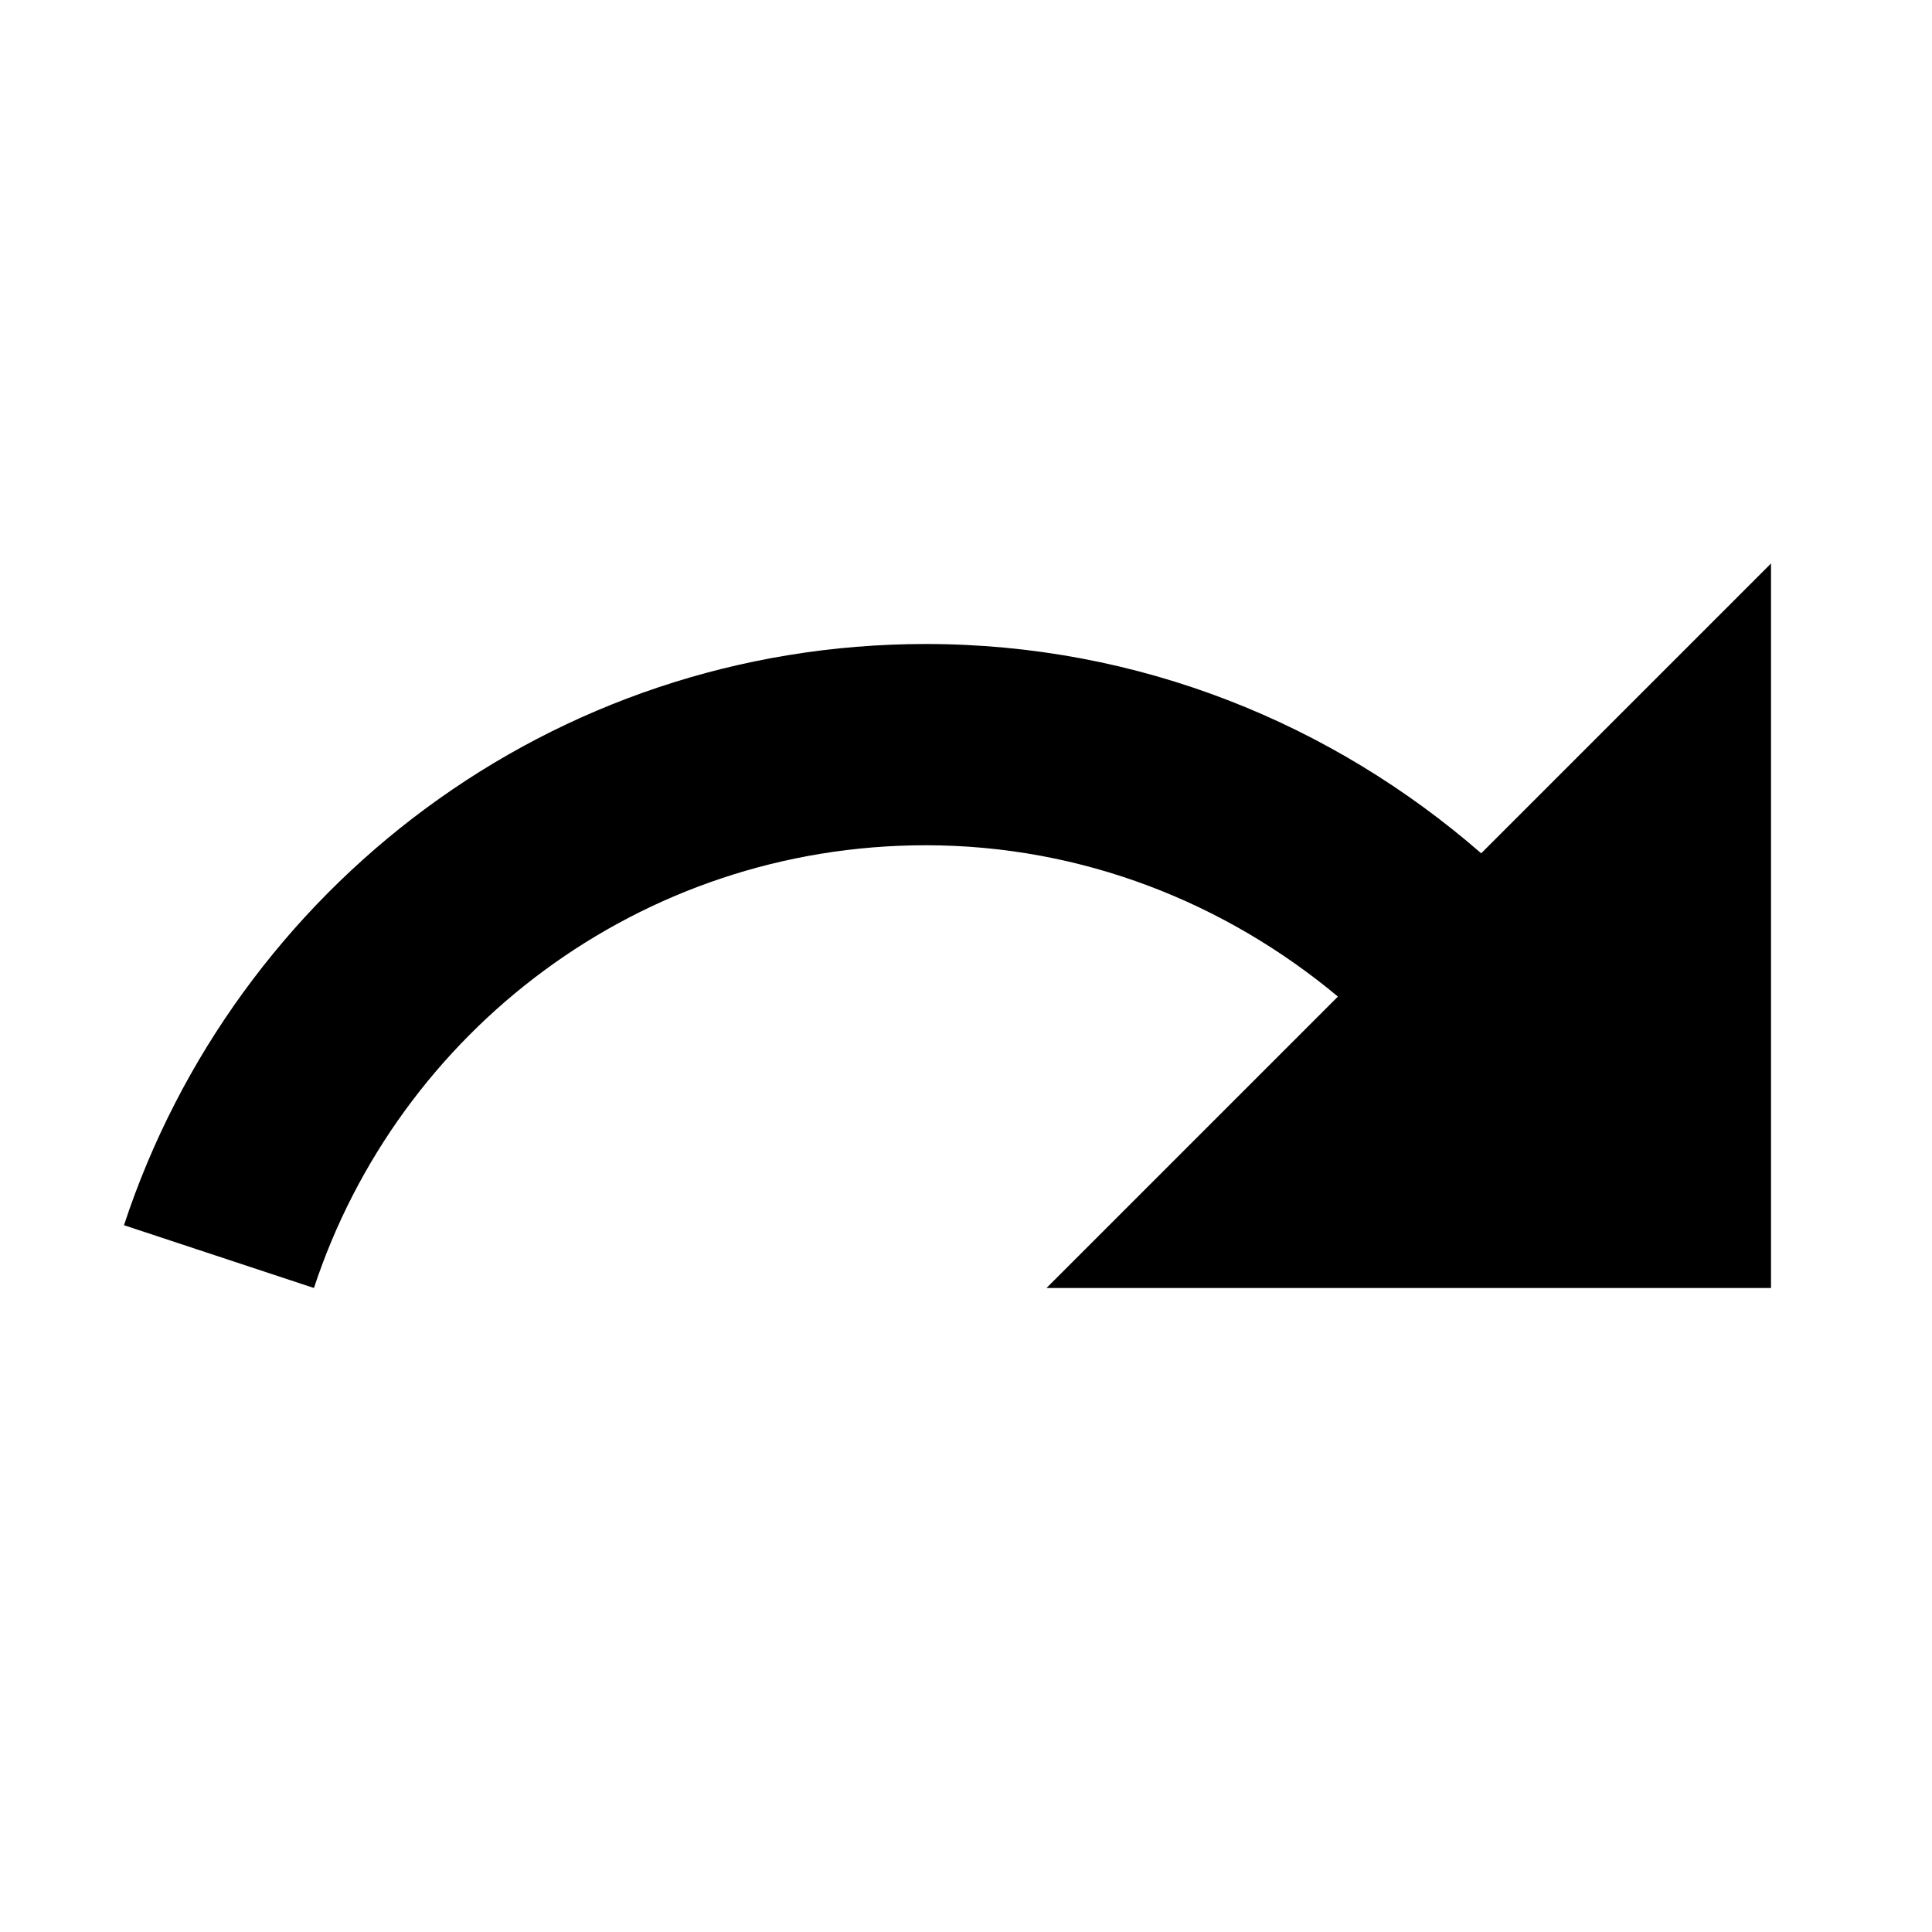
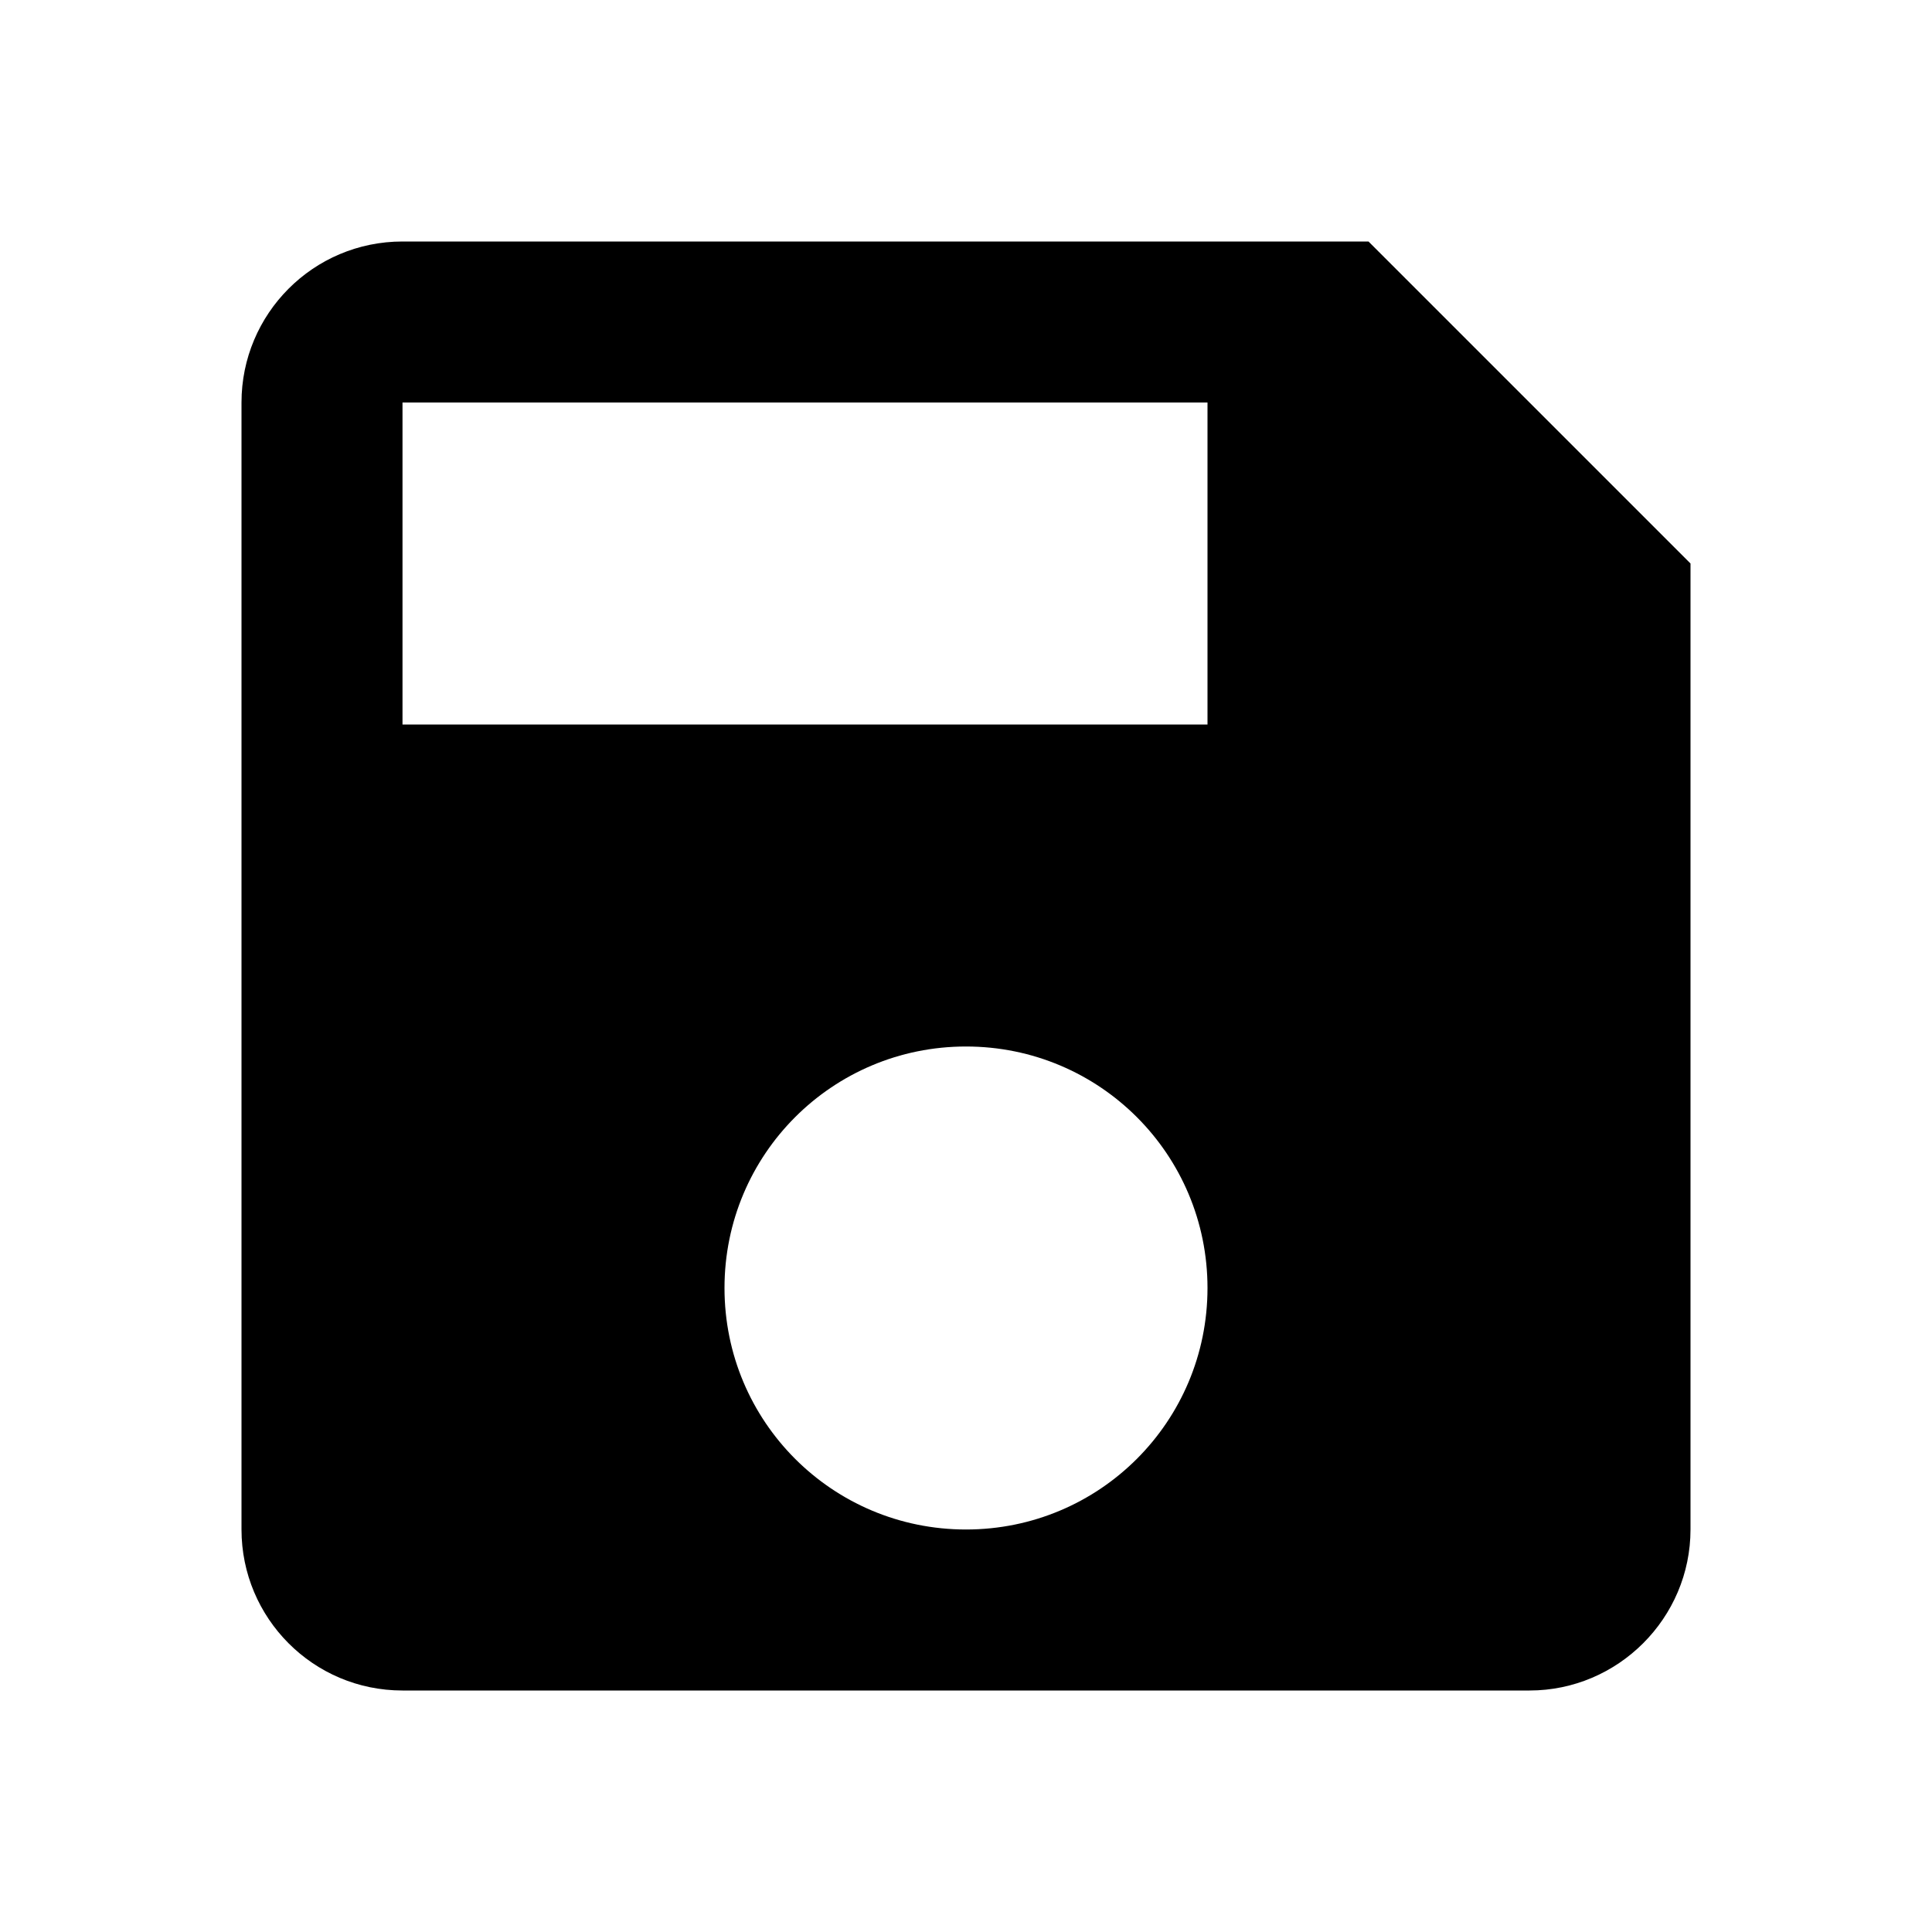
<svg xmlns="http://www.w3.org/2000/svg" width="24" height="24" viewBox="0 0 24 24">
  <path d="M0 0h24v24h-24z" fill="none" />
-   <path d="M18.4 10.6c-1.85-1.61-4.25-2.6-6.9-2.6-4.65 0-8.58 3.03-9.96 7.22l2.36.78c1.05-3.19 4.05-5.5 7.6-5.5 1.95 0 3.73.72 5.12 1.88l-3.62 3.62h9v-9l-3.6 3.6z" />
+   <path d="M17 3h-12c-1.11 0-2 .9-2 2v14c0 1.1.89 2 2 2h14c1.1 0 2-.9 2-2v-12l-4-4zm-5 16c-1.66 0-3-1.34-3-3s1.34-3 3-3 3 1.34 3 3-1.34 3-3 3zm3-10h-10v-4h10v4z" />
</svg>
